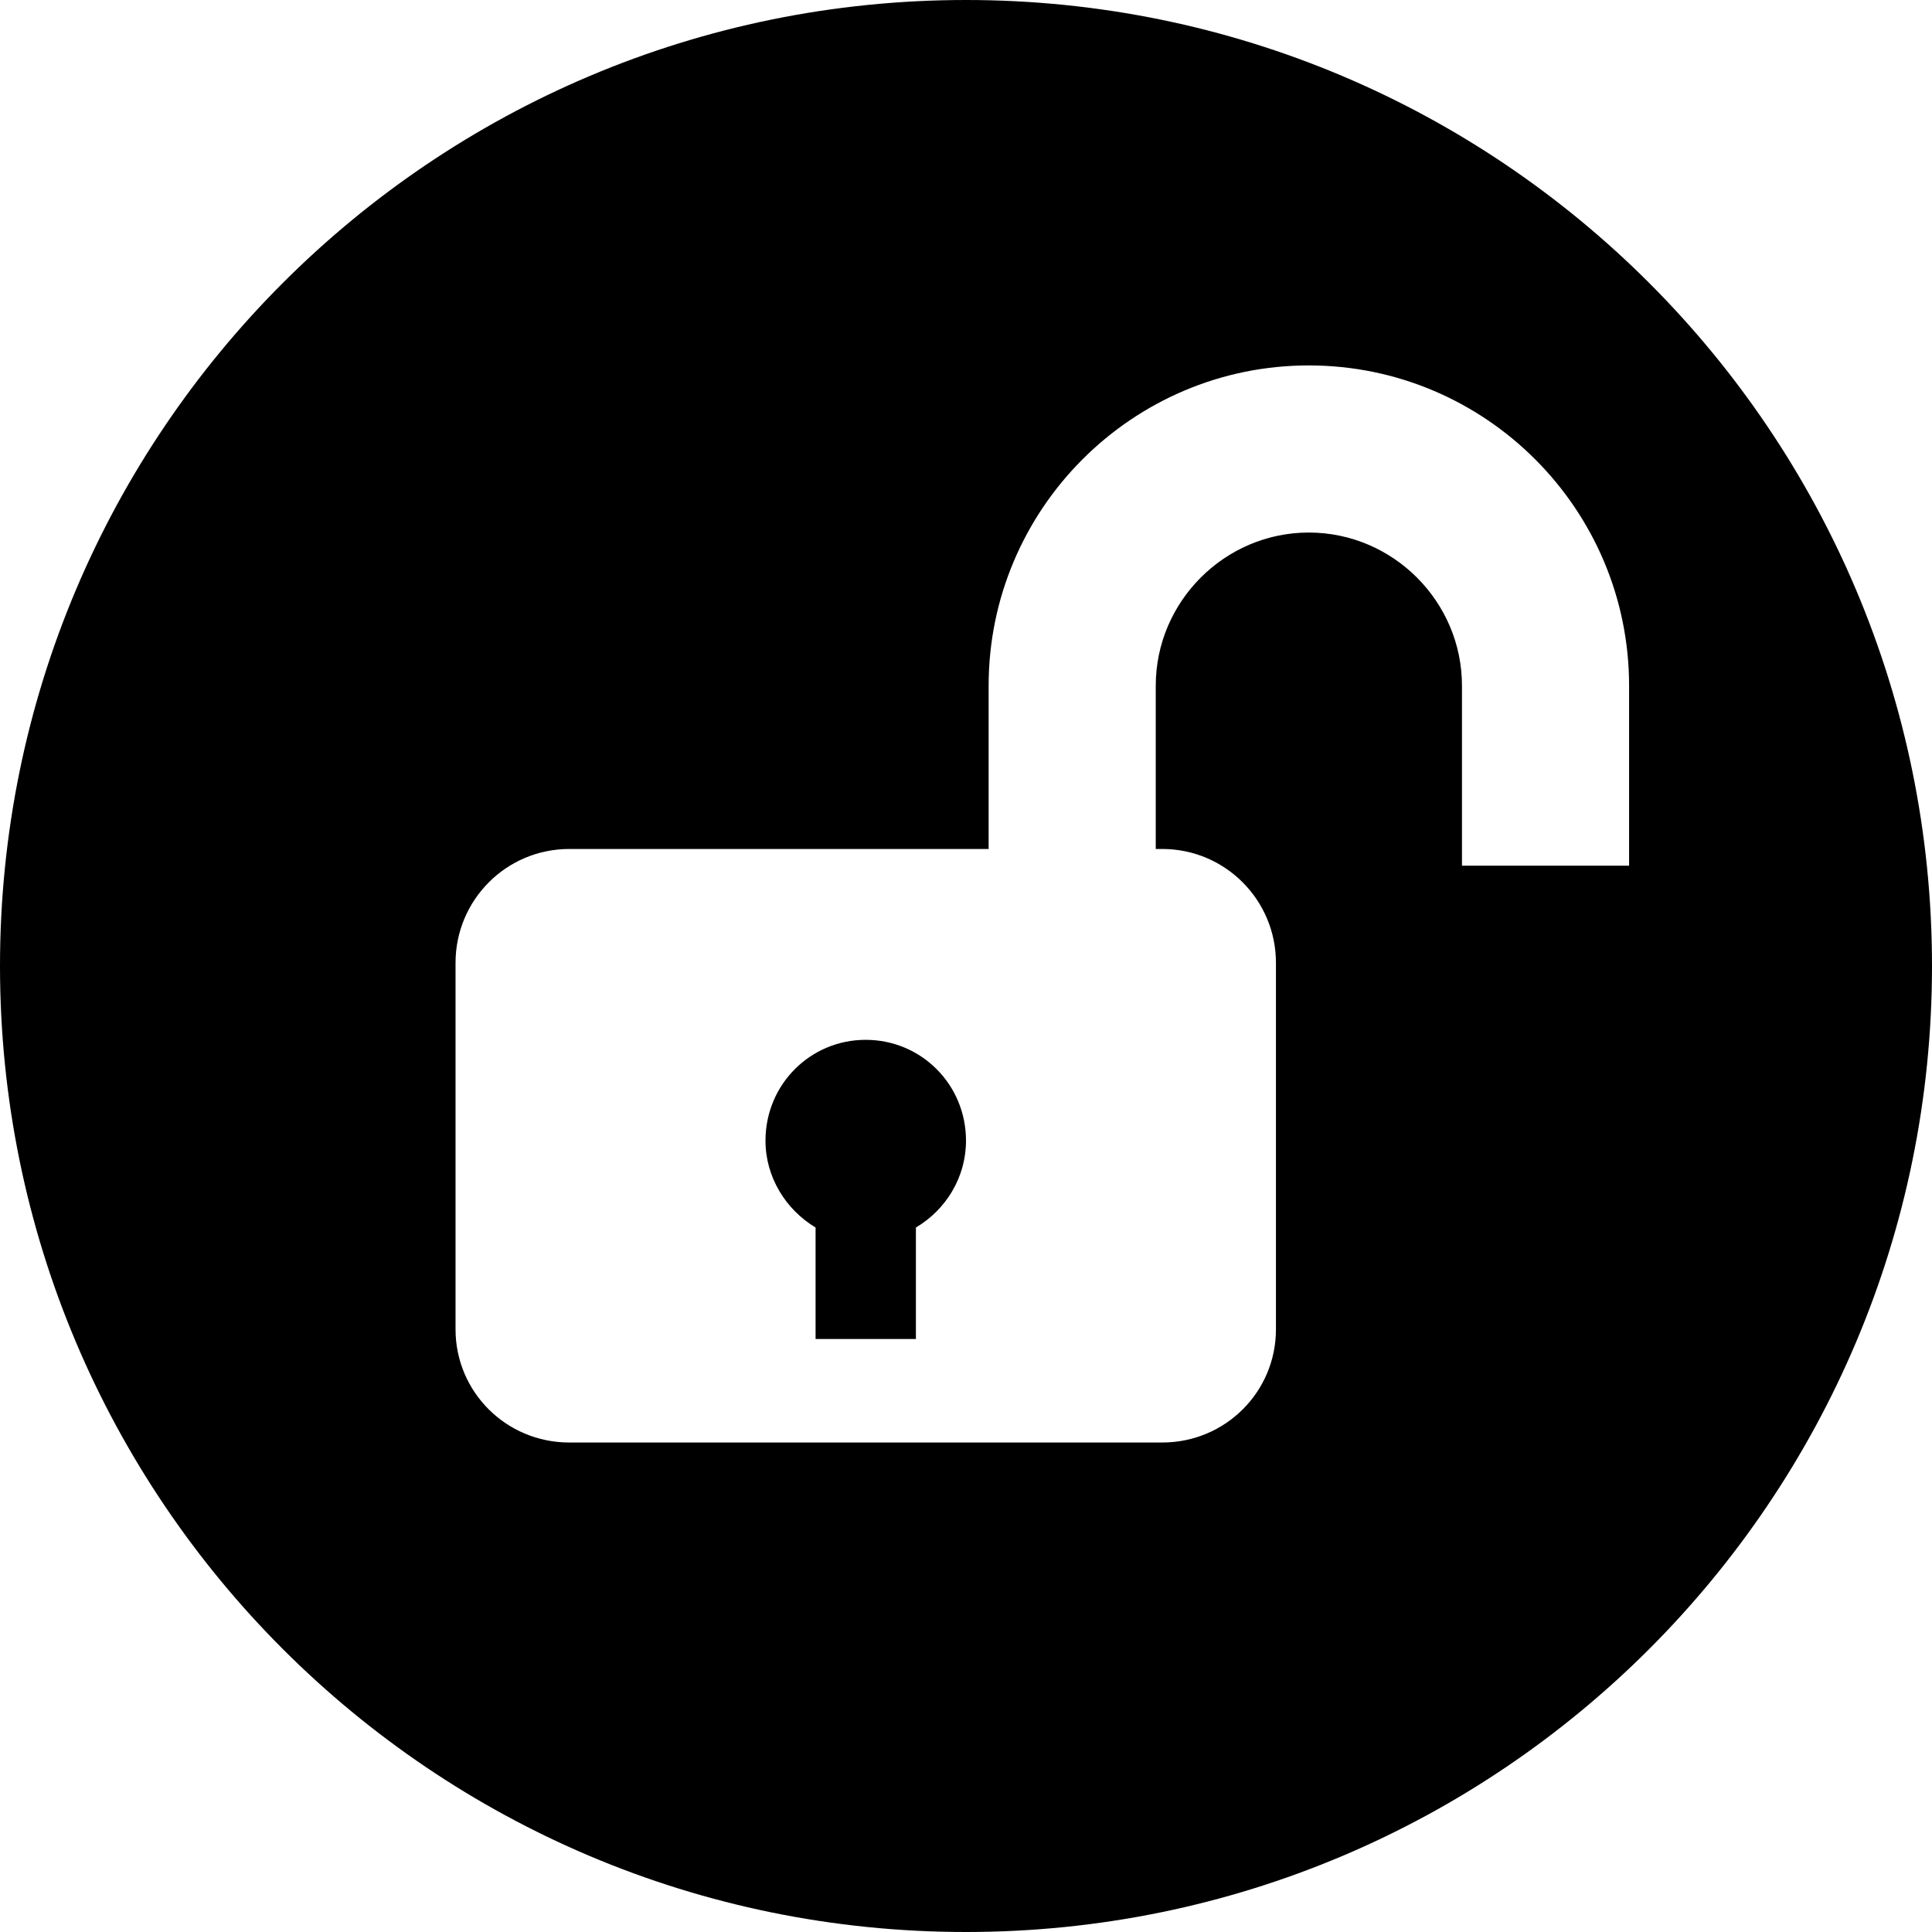
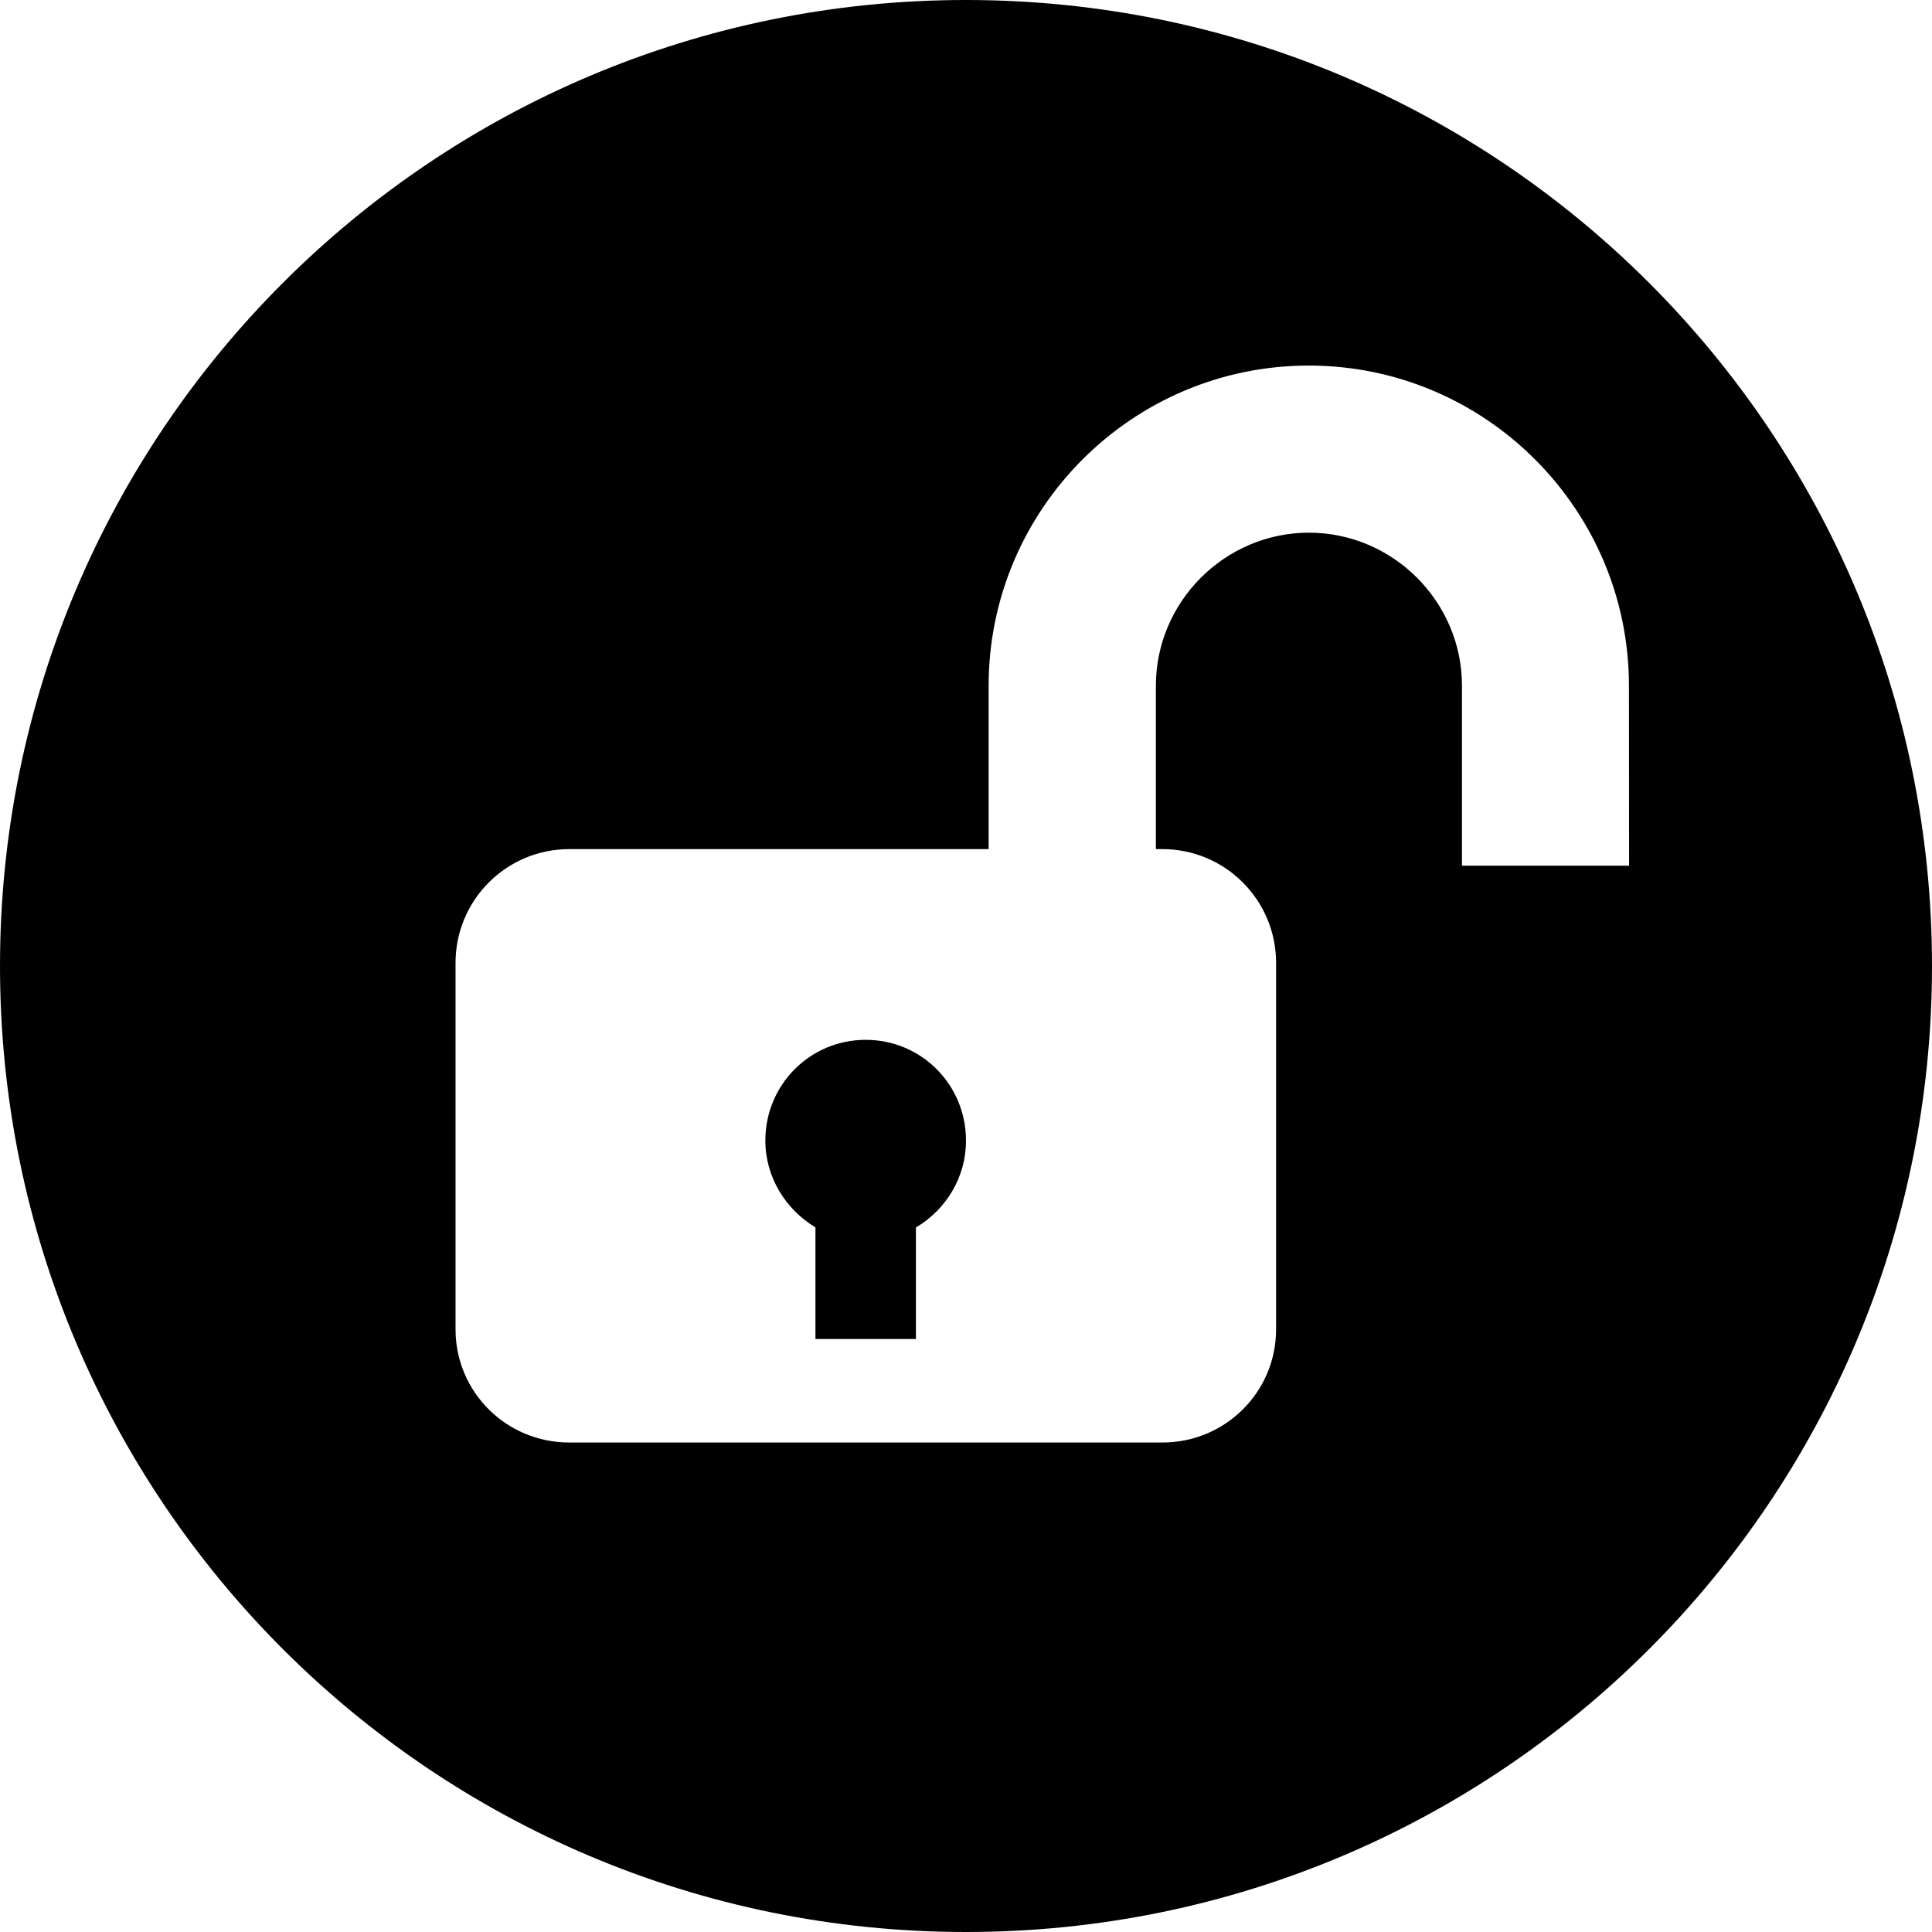
- <svg xmlns="http://www.w3.org/2000/svg" width="14pt" height="14pt" viewBox="0 0 14 14" version="1.1">
-   <g id="surface1">
-     <path style=" stroke:none;fill-rule:nonzero;fill:rgb(0%,0%,0%);fill-opacity:1;" d="M 6.273 7.535 C 5.871 7.535 5.547 7.859 5.547 8.266 C 5.547 8.531 5.695 8.766 5.91 8.895 L 5.91 9.703 L 6.637 9.703 L 6.637 8.895 C 6.855 8.766 7 8.531 7 8.266 C 7 7.859 6.676 7.535 6.273 7.535 Z M 6.273 7.535 " />
-     <path style=" stroke:none;fill-rule:nonzero;fill:rgb(0%,0%,0%);fill-opacity:1;" d="M 7 0 C 3.133 0 0 3.133 0 7 C 0 10.867 3.133 14 7 14 C 10.867 14 14 10.867 14 7 C 14 3.133 10.867 0 7 0 Z M 11.805 6.273 L 10.594 6.273 L 10.594 4.969 C 10.594 4.359 10.094 3.859 9.484 3.859 C 8.875 3.859 8.375 4.359 8.375 4.969 L 8.375 6.152 L 8.422 6.152 C 8.879 6.152 9.246 6.523 9.246 6.977 L 9.246 9.633 C 9.246 10.086 8.879 10.453 8.422 10.453 L 4.125 10.453 C 3.668 10.453 3.301 10.086 3.301 9.633 L 3.301 6.977 C 3.301 6.523 3.668 6.152 4.125 6.152 L 7.164 6.152 L 7.164 4.969 C 7.164 3.691 8.203 2.648 9.484 2.648 C 10.766 2.648 11.805 3.691 11.805 4.969 Z M 11.805 6.273 " />
+ <svg xmlns="http://www.w3.org/2000/svg" width="28pt" height="28pt" viewBox="0 0 28 28" version="1.1" id="svg918">
+   <defs id="defs922" />
+   <g id="surface1-9" transform="scale(2)">
+     <path style="fill:#000000;fill-opacity:1;fill-rule:nonzero;stroke:none" d="m 6.273,7.535 c -0.402,0 -0.727,0.324 -0.727,0.73 0,0.266 0.148,0.5 0.363,0.629 V 9.703 H 6.637 V 8.895 C 6.855,8.766 7,8.531 7,8.266 7,7.859 6.676,7.535 6.273,7.535 Z m 0,0" id="path824" />
+     <path style="fill:#000000;fill-opacity:1;fill-rule:nonzero;stroke:none" d="M 7,0 C 3.133,0 0,3.133 0,7 c 0,3.867 3.133,7 7,7 3.867,0 7,-3.133 7,-7 C 14,3.133 10.867,0 7,0 Z m 4.805,6.273 H 10.594 V 4.969 c 0,-0.609 -0.5,-1.109 -1.109,-1.109 -0.609,0 -1.109,0.5 -1.109,1.109 v 1.184 h 0.047 c 0.457,0 0.824,0.371 0.824,0.824 v 2.656 c 0,0.453 -0.367,0.82 -0.824,0.82 H 4.125 c -0.457,0 -0.824,-0.367 -0.824,-0.82 v -2.656 c 0,-0.453 0.367,-0.824 0.824,-0.824 H 7.164 V 4.969 c 0,-1.277 1.039,-2.32 2.32,-2.32 1.281,0 2.32,1.043 2.32,2.32 z m 0,0" id="path826" />
  </g>
</svg>
